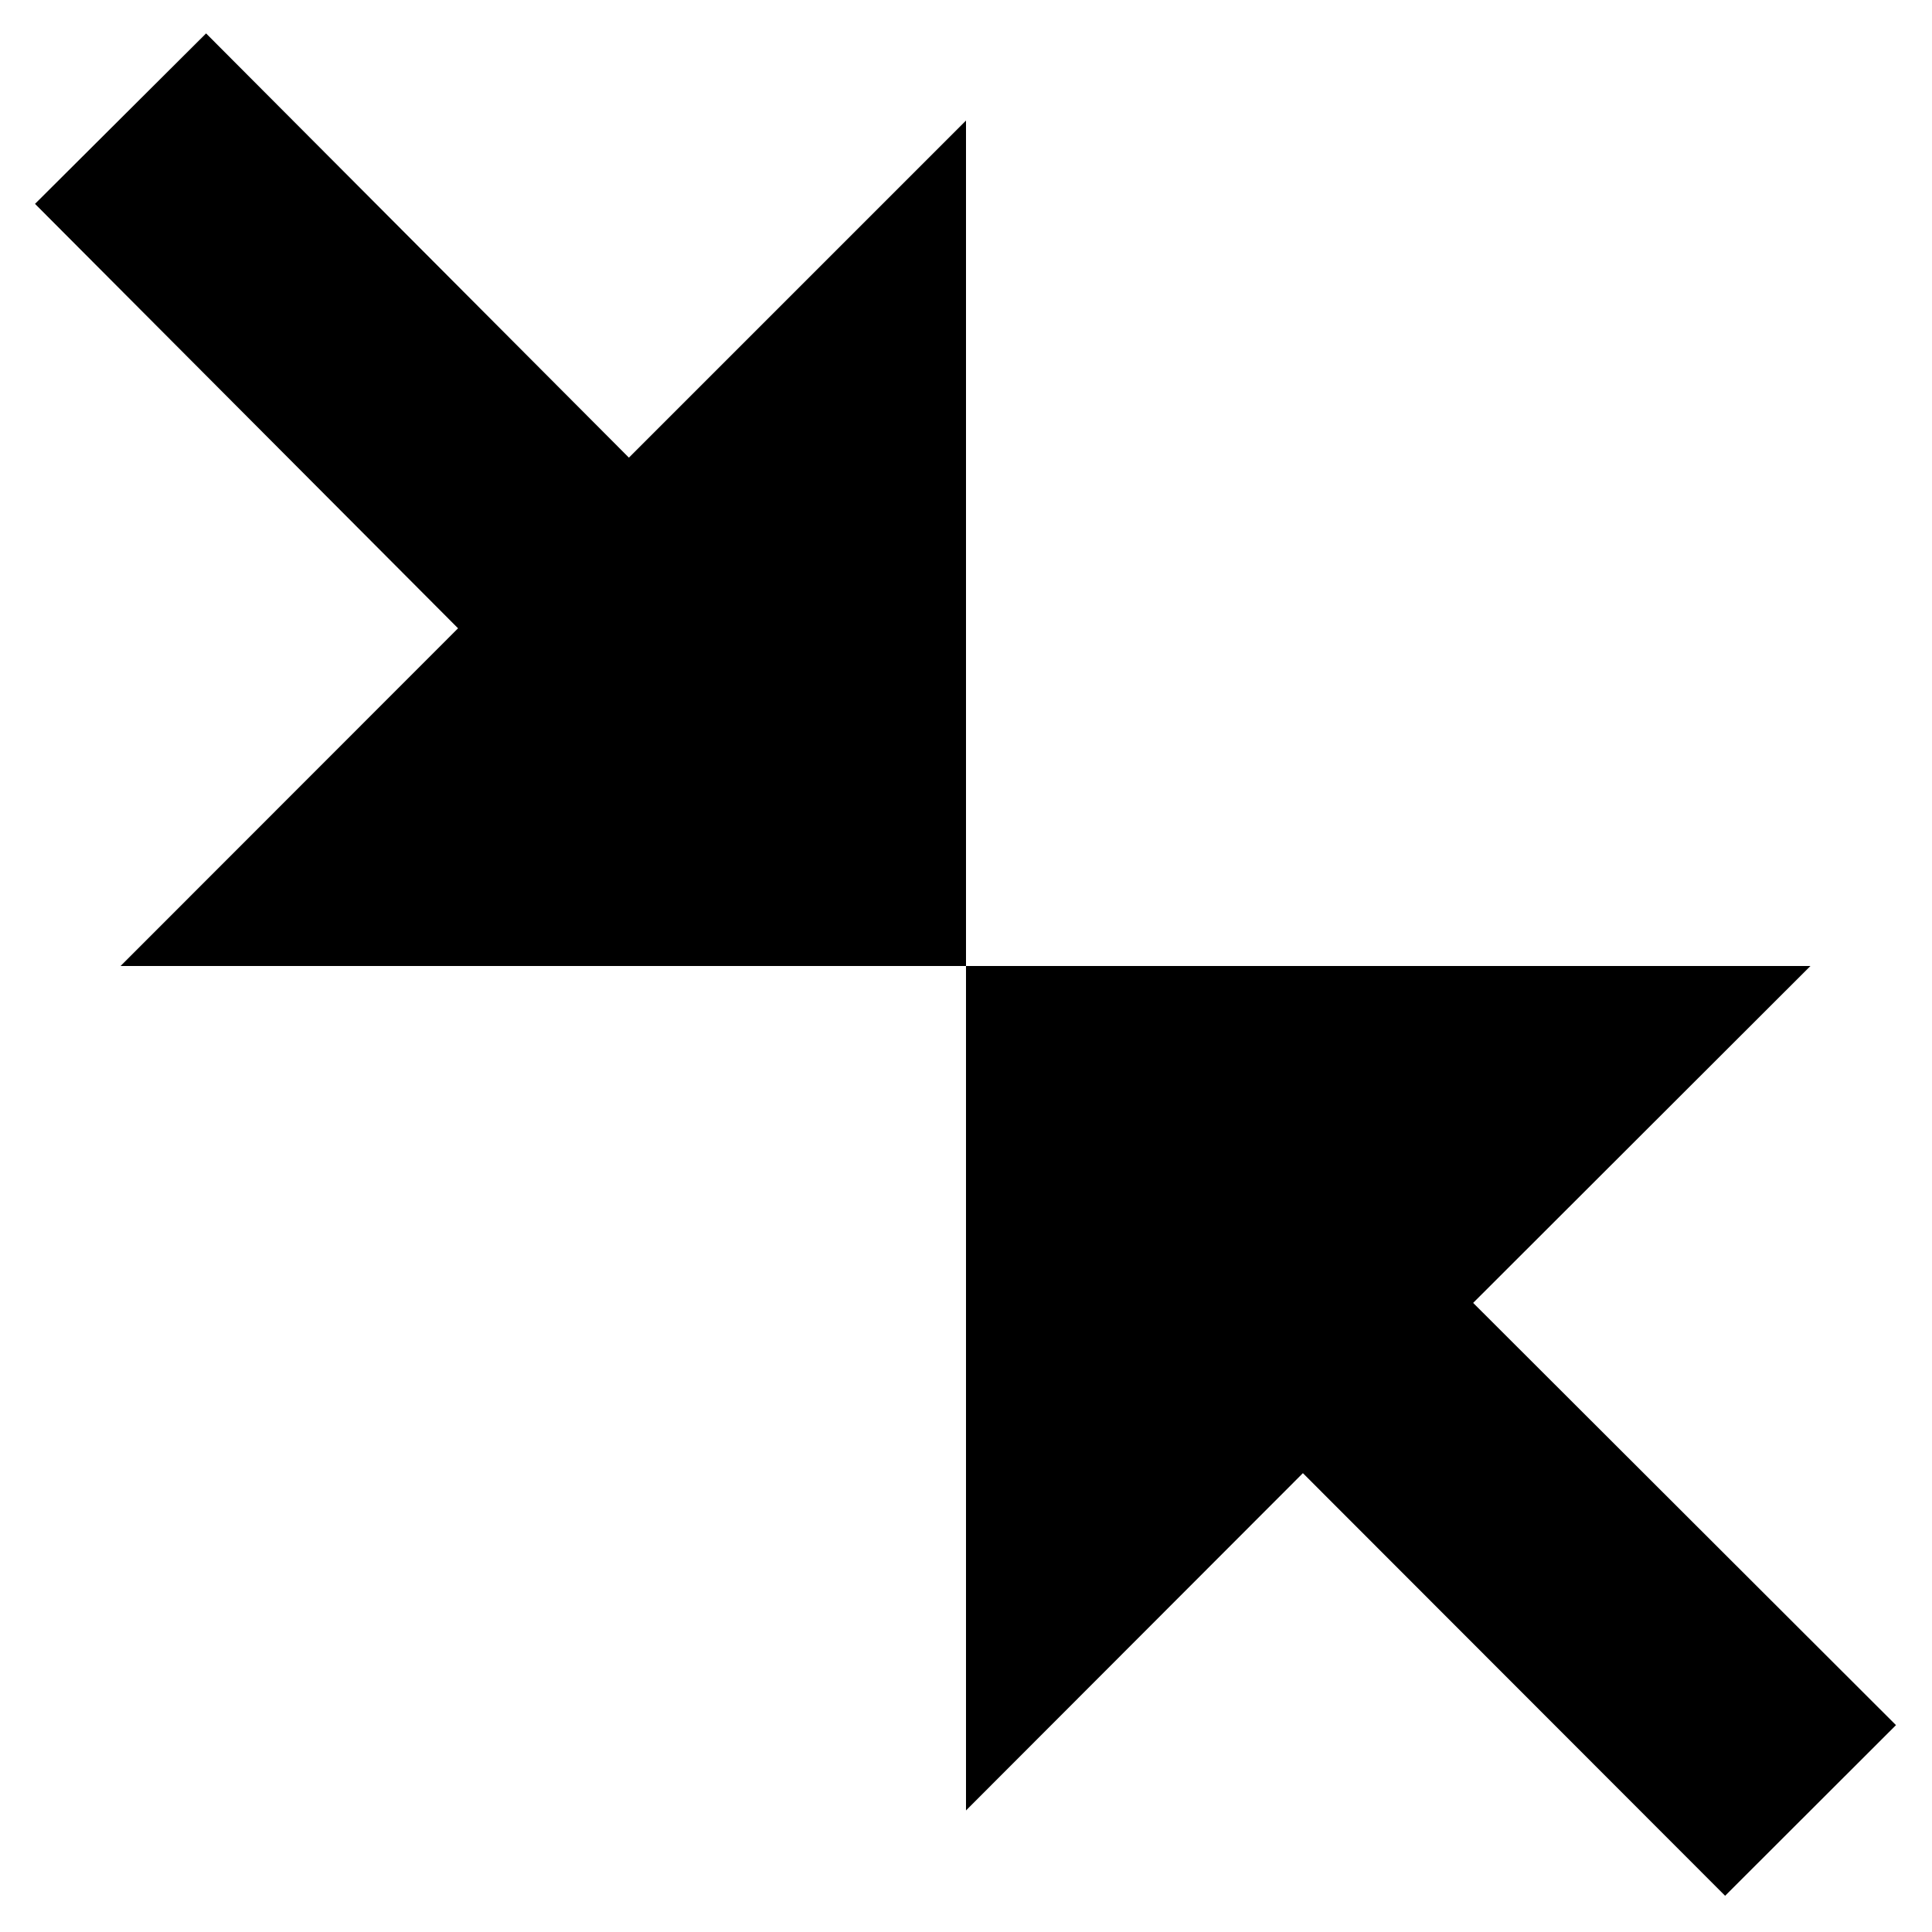
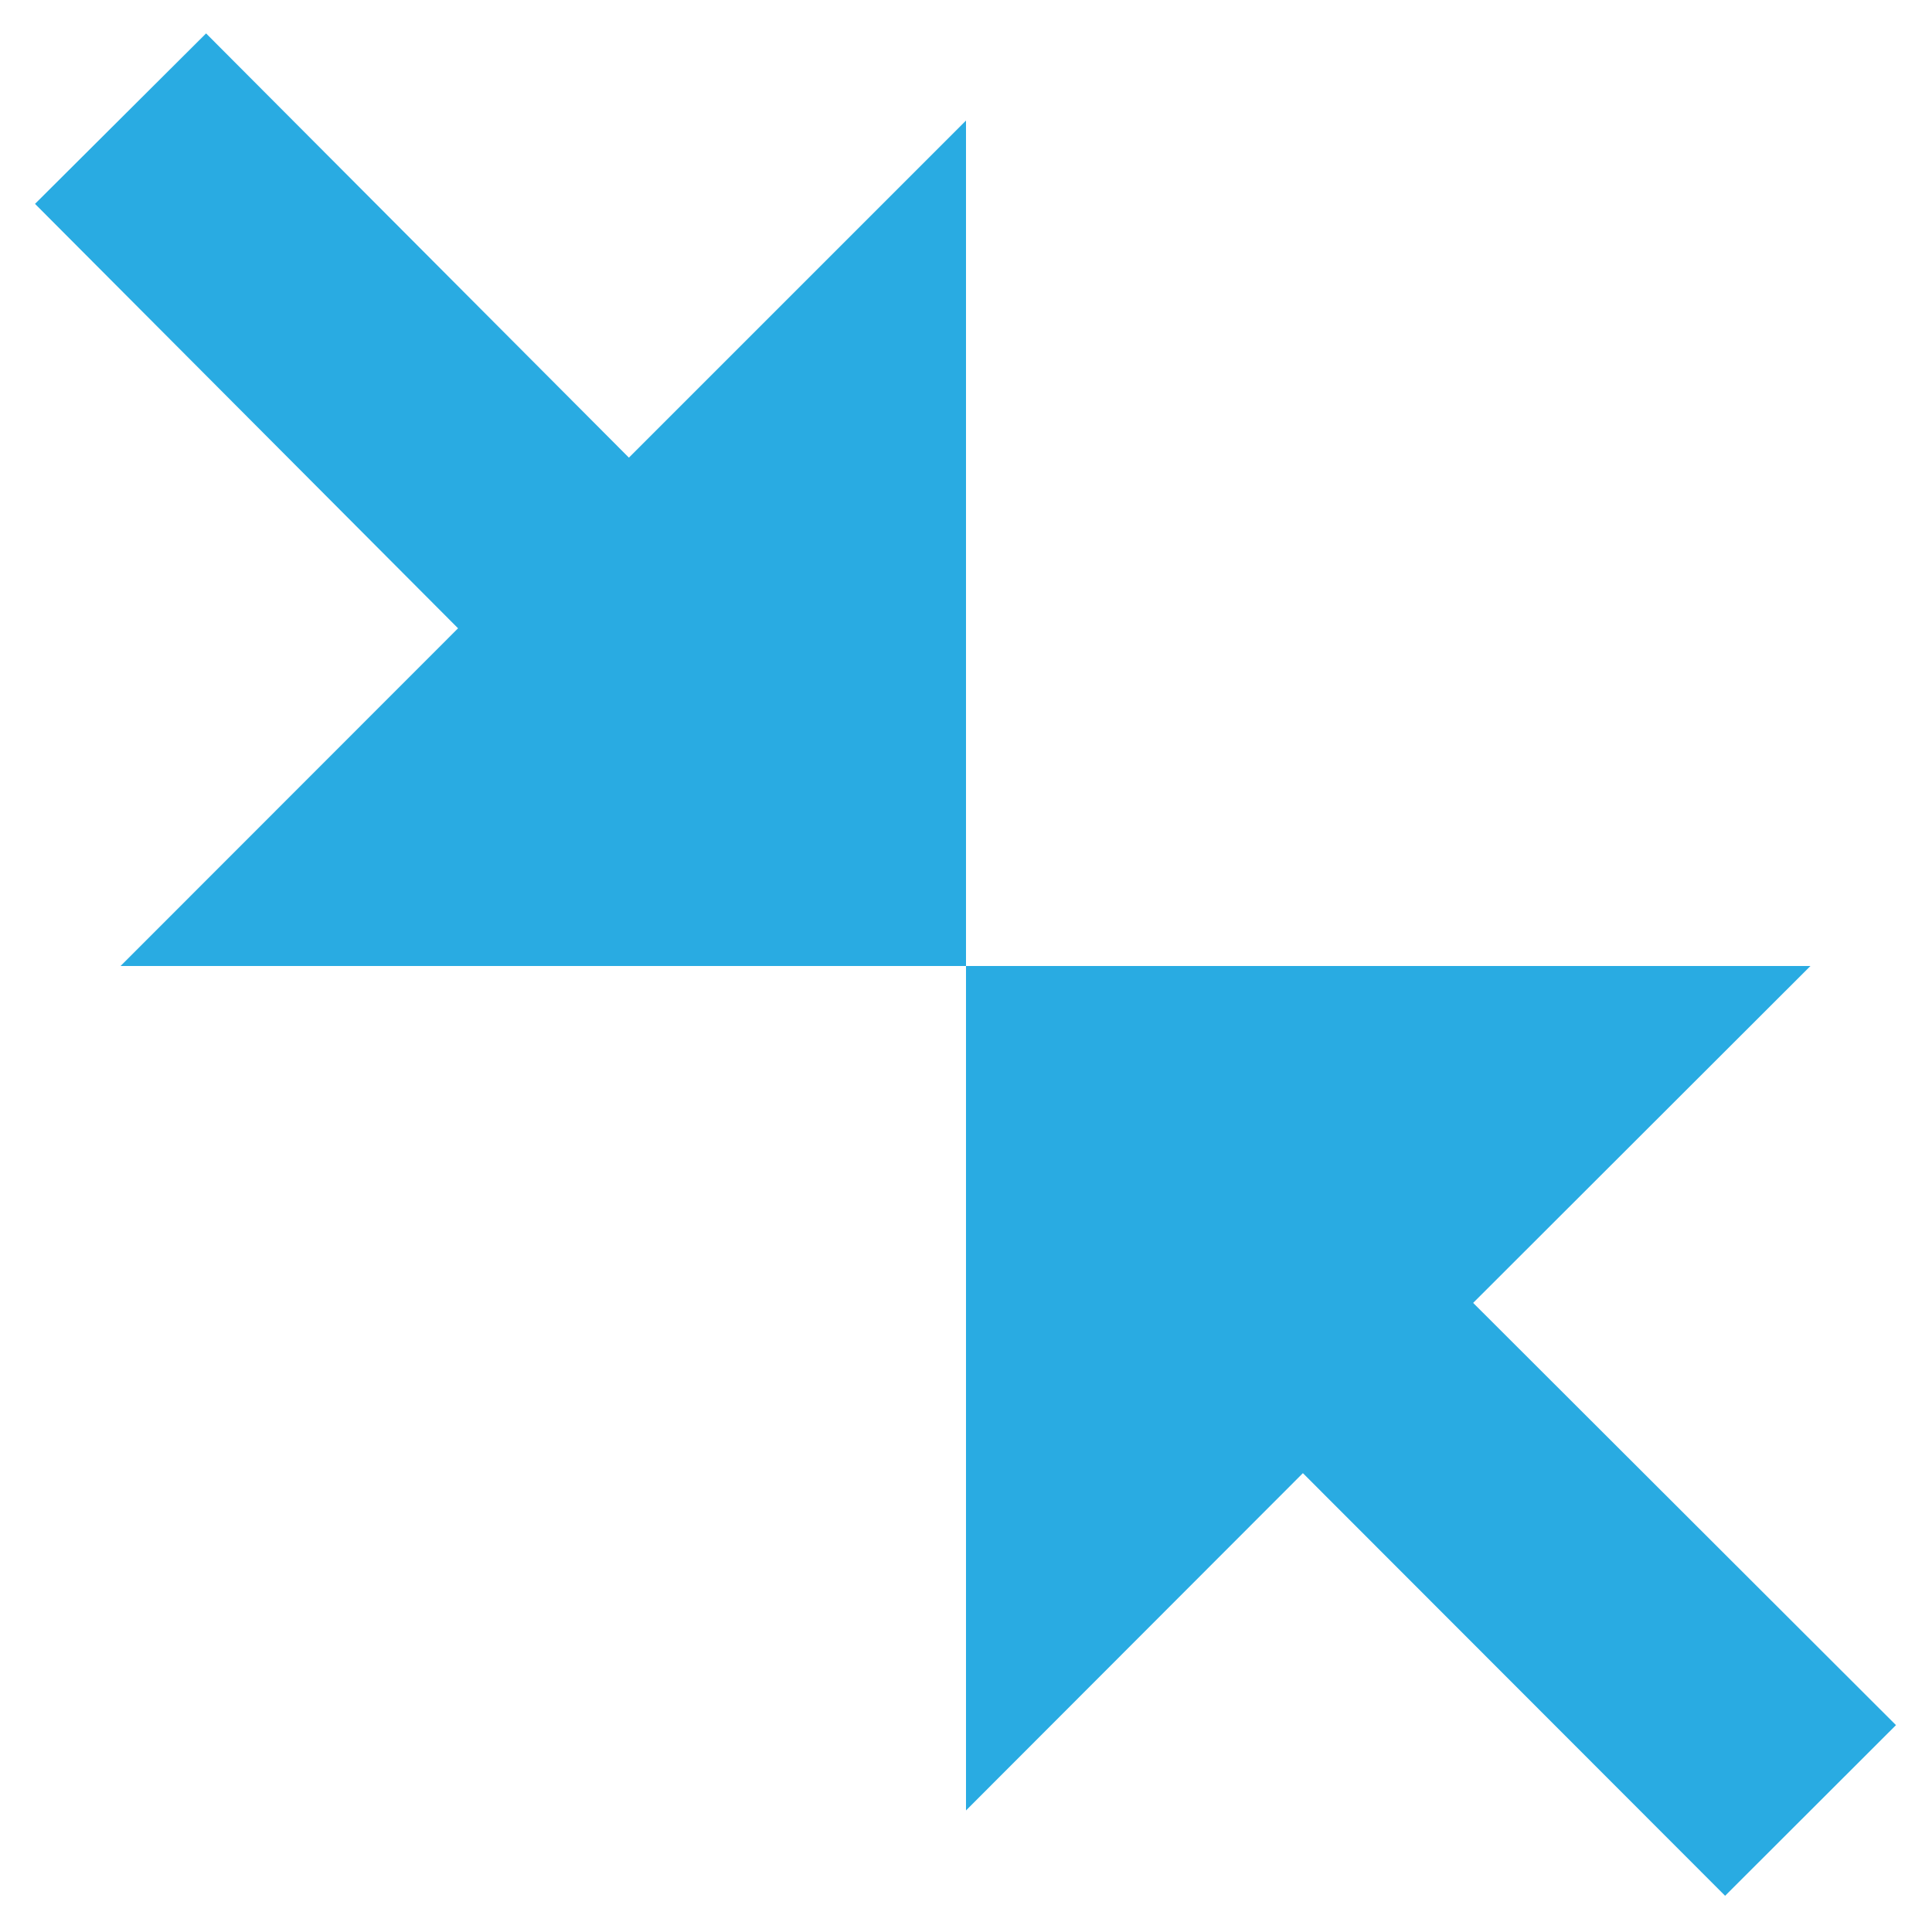
- <svg xmlns="http://www.w3.org/2000/svg" version="1.1" x="0px" y="0px" viewBox="0 0 960 960" enable-background="new 0 0 960 960" xml:space="preserve">
-   <g id="row-7">
- </g>
-   <g id="row-6">
- </g>
-   <g id="row-5">
- </g>
-   <g id="row-4">
-     <g id="read-full_1_">
- 	</g>
-     <g id="markdown">
- 	</g>
-     <g id="info">
- 	</g>
-     <g id="folder">
- 	</g>
-     <g id="read-full_2_">
- 	</g>
-     <g id="person">
- 	</g>
-     <g id="eye">
- 	</g>
-     <g id="clear">
- 	</g>
-     <g id="arrow-right-rod">
- 	</g>
-     <g id="contract">
-       <path d="M480,59.9V480H59.9l167.7-167.8L17.4,101.3l85-84.7l210.1,210.8L480,59.9z M899.6,480H480v419.6L647.4,732l209.8,210    l84.9-84.8L732,647.4L899.6,480z" />
-     </g>
-     <g id="expand">
- 	</g>
-     <g id="speaker-off">
- 	</g>
-     <g id="speaker-on">
- 	</g>
-     <g id="pause">
- 	</g>
-     <g id="play">
- 	</g>
-   </g>
-   <g id="row-3">
-     <g id="circle-arrow">
- 	</g>
-     <g id="speedometer">
- 	</g>
-     <g id="calendar">
- 	</g>
-     <g id="server">
- 	</g>
-     <g id="code-file">
- 	</g>
-     <g id="gear">
- 	</g>
-     <g id="tint">
- 	</g>
-     <g id="dribbble">
- 	</g>
-     <g id="globe">
- 	</g>
-     <g id="github">
- 	</g>
-     <g id="facebook">
- 	</g>
-     <g id="twitter">
- 	</g>
-     <g id="skype">
- 	</g>
-     <g id="phone">
- 	</g>
-     <g id="mail">
- 	</g>
-   </g>
-   <g id="row-2">
-     <g id="liferay-logo-2">
- 	</g>
-     <g id="menu-content">
- 	</g>
-     <g id="streams">
- 	</g>
-     <g id="balloon-topic">
- 	</g>
-     <g id="groups">
- 	</g>
-     <g id="liferay-logo">
- 	</g>
-     <g id="heart-full">
- 	</g>
-     <g id="confirm">
- 	</g>
-     <g id="send">
- 	</g>
-     <g id="arrow-left-rod">
- 	</g>
-     <g id="cancel_1_">
- 	</g>
-     <g id="plus">
- 	</g>
-   </g>
-   <g id="row-1">
-     <g id="bullhorn">
- 	</g>
-     <g id="link">
- 	</g>
-     <g id="pen">
- 	</g>
-     <g id="bell">
- 	</g>
-     <g id="magnifier">
- 	</g>
-     <g id="menu">
- 	</g>
-     <g id="ellipsis">
- 	</g>
-     <g id="balloon-comment">
- 	</g>
-     <g id="heart-inline">
- 	</g>
-     <g id="heart">
- 	</g>
-     <g id="camera">
- 	</g>
-     <g id="lock">
- 	</g>
-     <g id="star">
- 	</g>
-   </g>
-   <g id="guides">
- </g>
+ <svg xmlns="http://www.w3.org/2000/svg" version="1.1" id="icon-" x="0px" y="0px" viewBox="0 0 960 960" enable-background="new 0 0 960 960" xml:space="preserve">
+   <path id="contract_1_" fill="#29ABE2" d="M480,59.9V480H59.9l167.7-167.8L17.4,101.3l85-84.7l210.1,210.8L480,59.9z M899.6,480H480  v419.6L647.4,732l209.8,210l84.9-84.8L732,647.4L899.6,480z" />
</svg>
